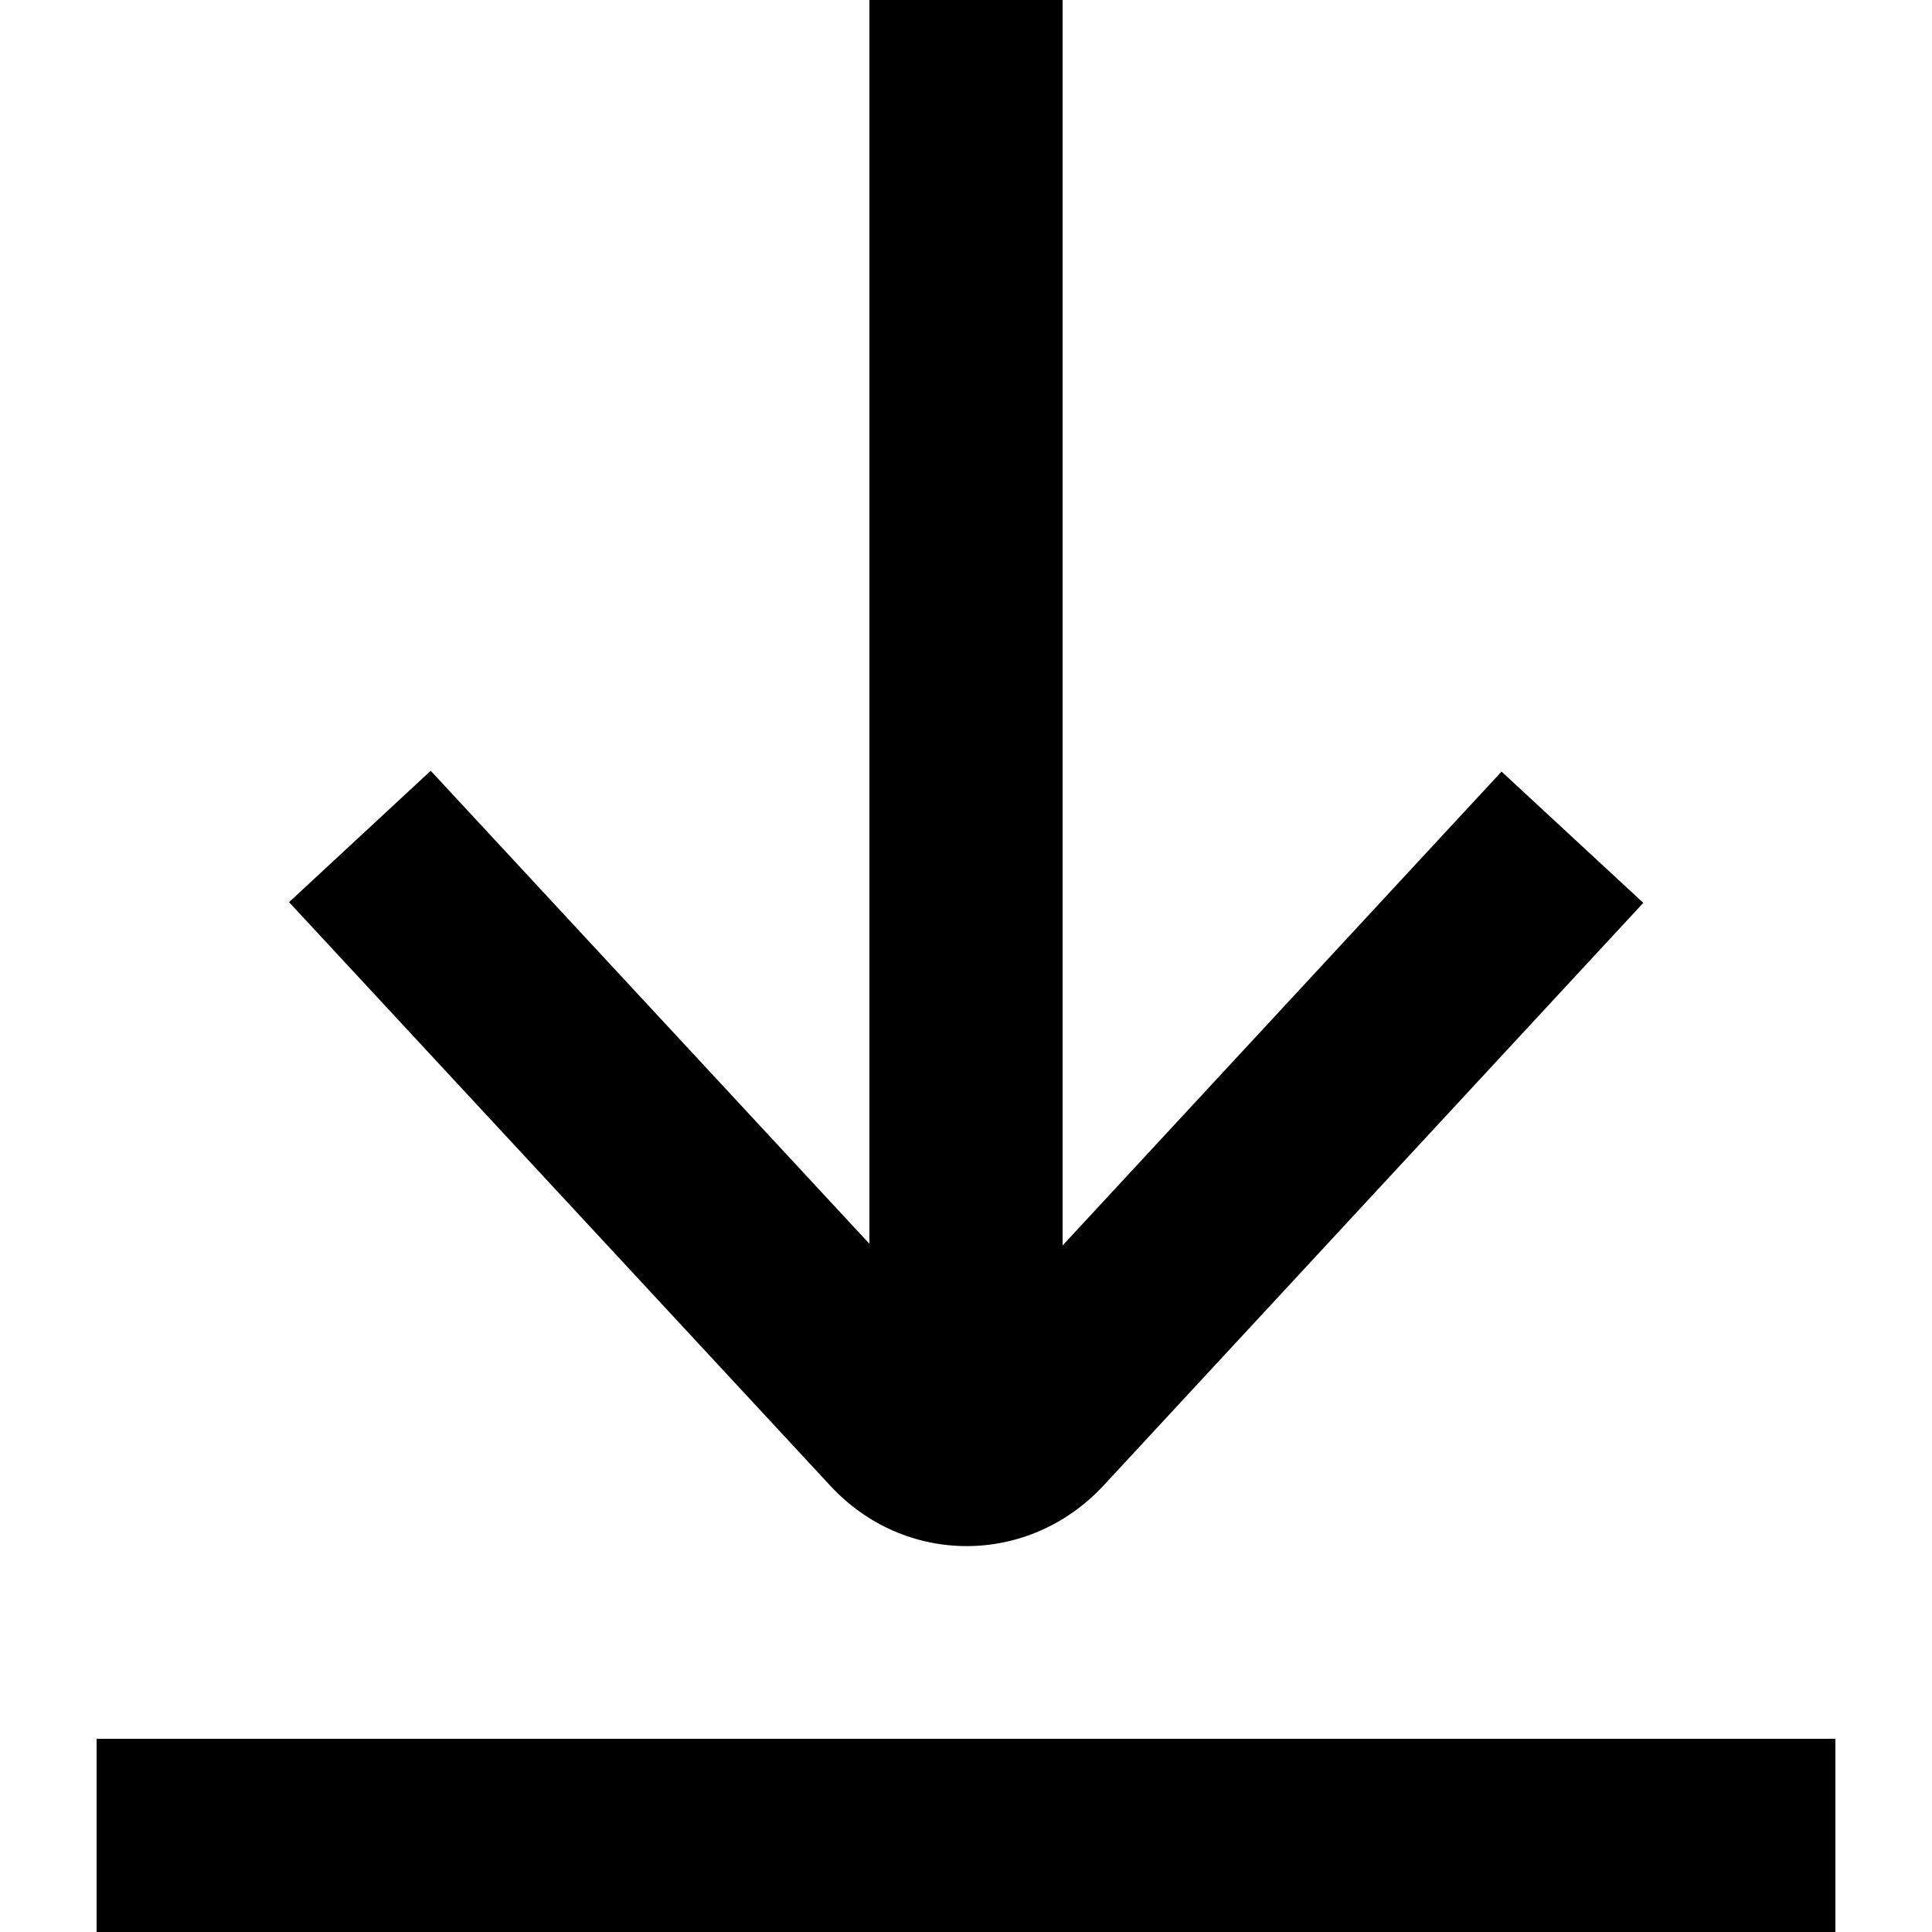
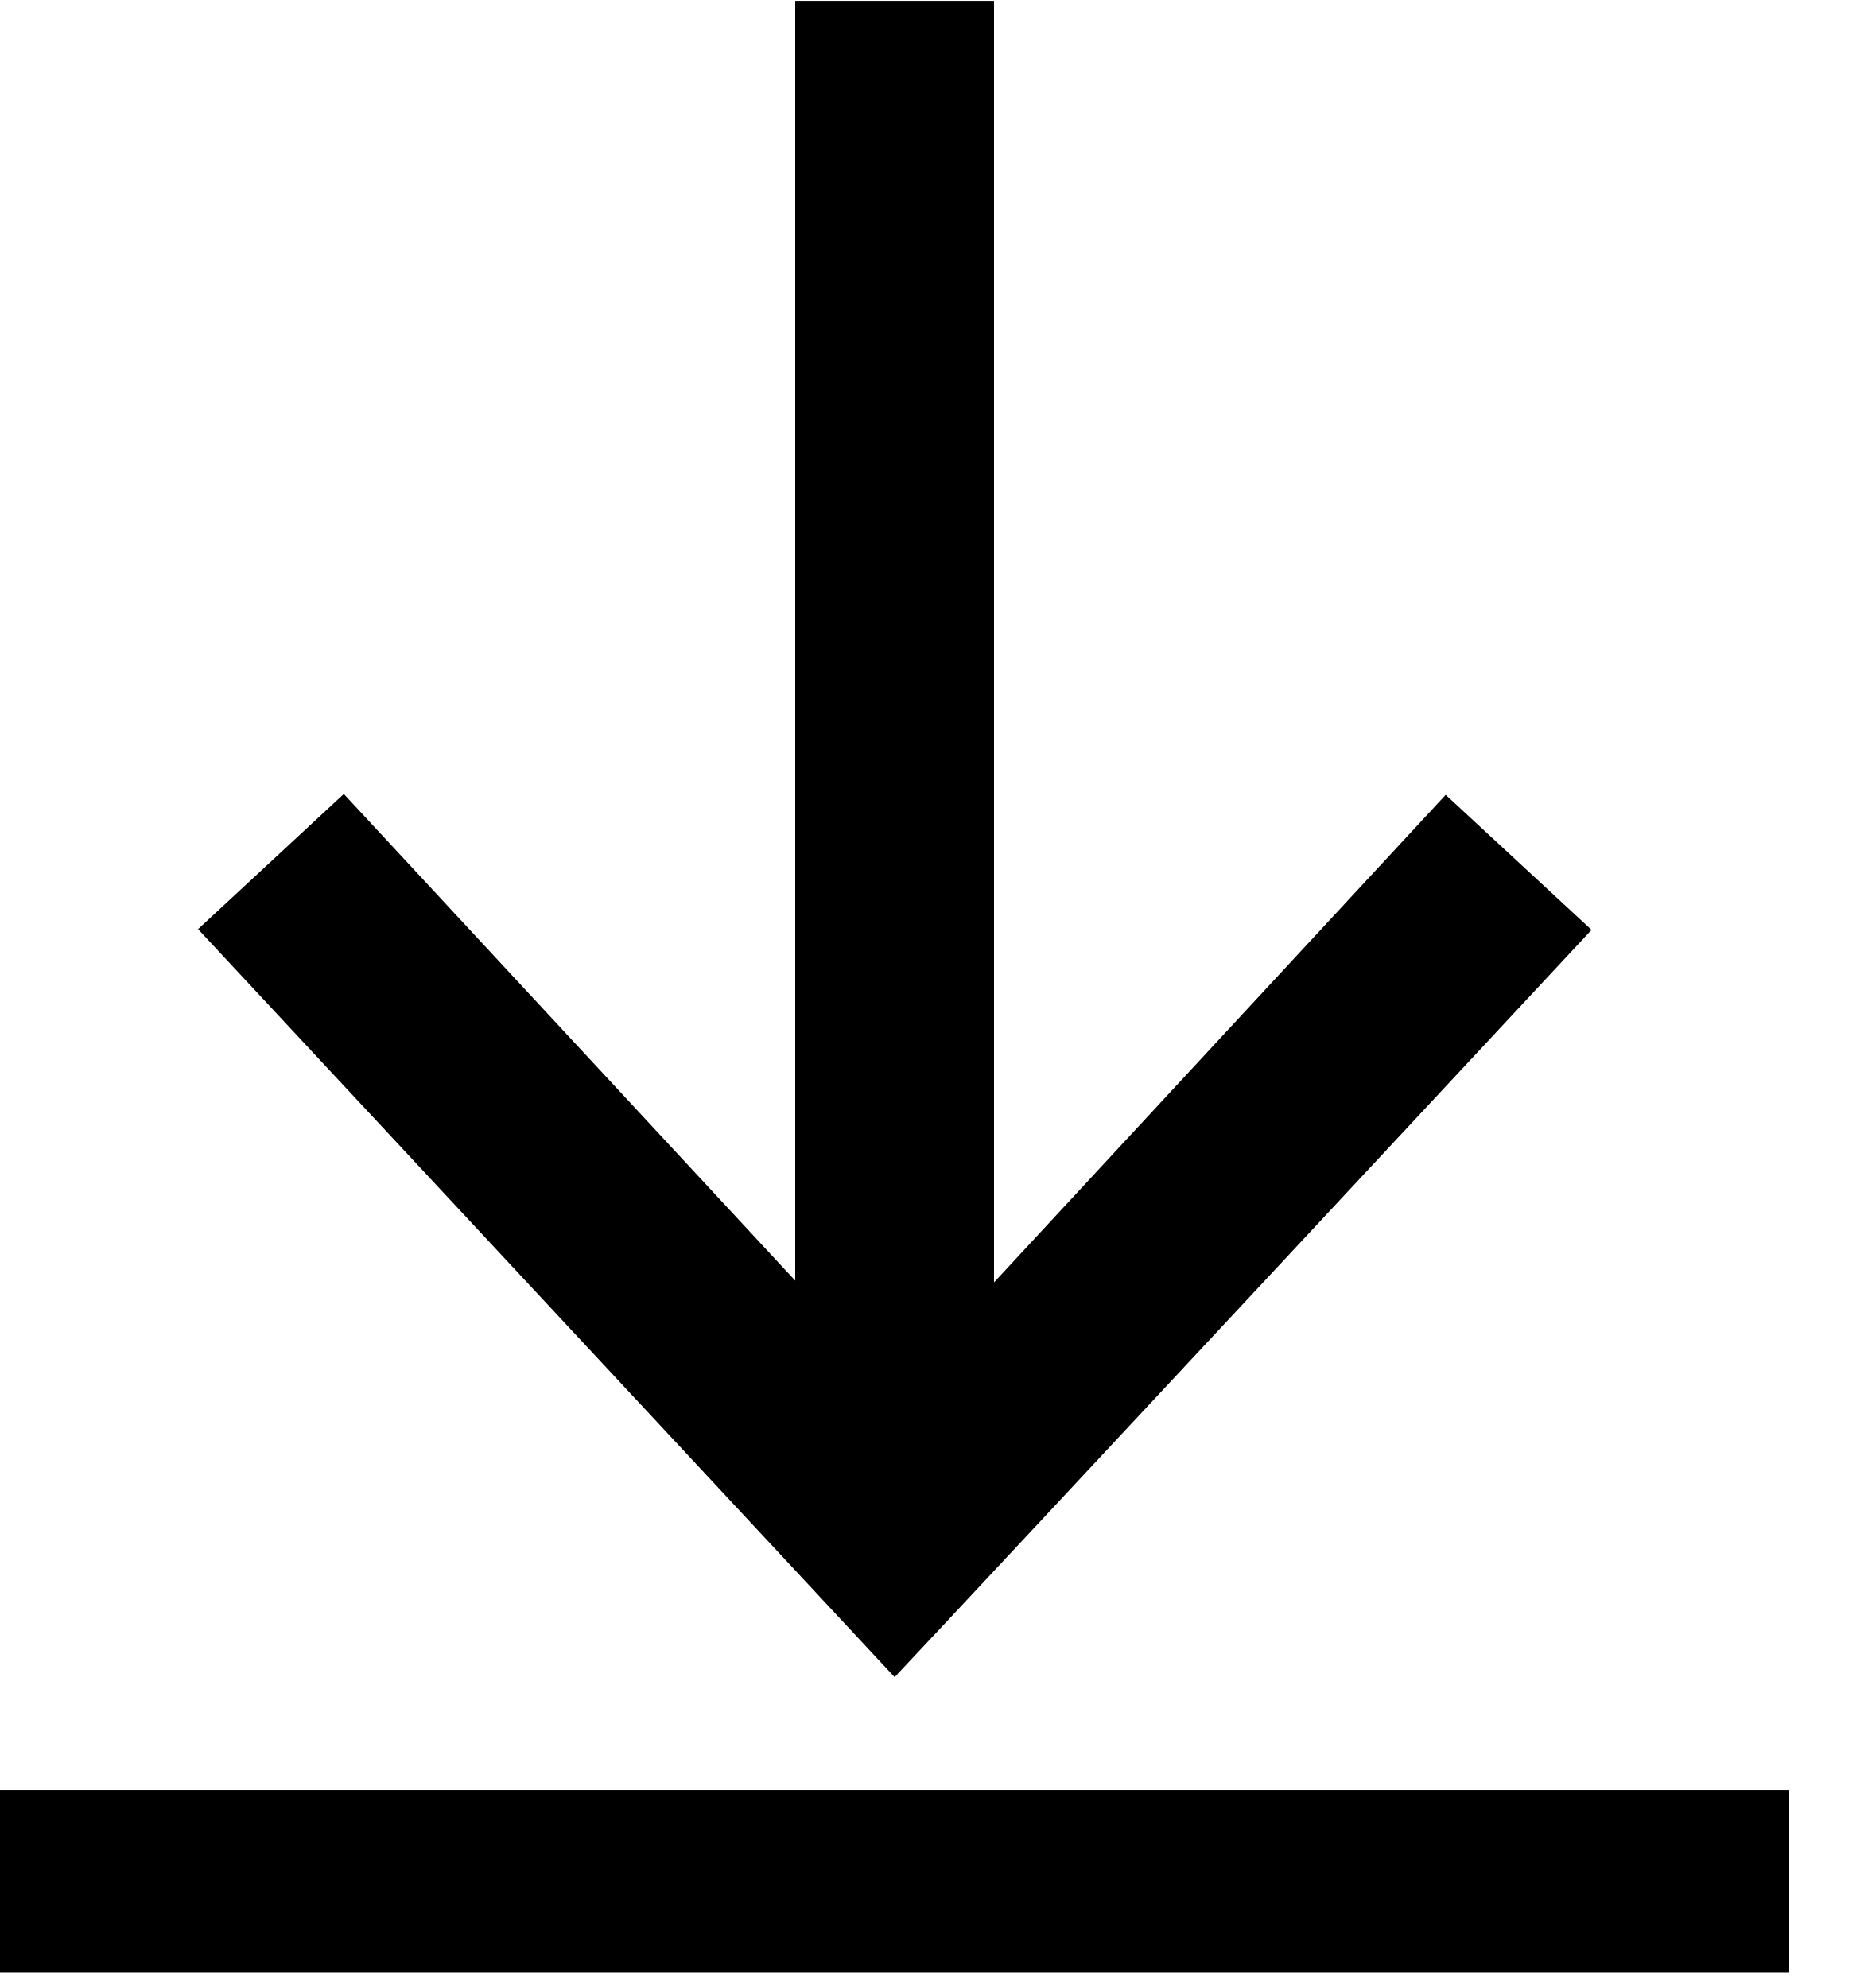
- <svg xmlns="http://www.w3.org/2000/svg" version="1.1" id="Capa_1" x="0px" y="0px" viewBox="0 0 426.667 426.667" style="enable-background:new 0 0 426.667 426.667;" xml:space="preserve">
-   <g>
-     <g>
-       <path d="M331.608,170.397l-118.09,127.479L95.118,170.22l-31.283,29.015L183.413,328.16c16.476,17.764,43.813,17.702,60.331-0.129    l119.164-128.638L331.608,170.397z" />
-     </g>
+ <svg xmlns="http://www.w3.org/2000/svg" width="100%" height="100%" viewBox="0 0 15 16" version="1.1" xml:space="preserve" style="fill-rule:evenodd;clip-rule:evenodd;stroke-linejoin:round;stroke-miterlimit:1.414;">
+   <rect id="Download" x="0" y="0" width="14.4" height="15.875" style="fill:none;" />
+   <clipPath id="_clip1">
+     <rect x="0" y="0" width="14.4" height="15.875" />
+   </clipPath>
+   <g clip-path="url(#_clip1)">
+     <path d="M11.635,6.397l-4.428,4.78l-4.44,-4.787l-1.173,1.088l5.606,6.02c0.761,-0.808 5.609,-6.014 5.609,-6.014l-1.174,-1.087Z" style="fill-rule:nonzero;" />
+     <rect x="6.4" y="0.007" width="1.6" height="11.2" />
+     <rect x="0" y="14.407" width="14.4" height="1.6" />
  </g>
-   <g>
-     <g>
-       <rect x="192" width="42.667" height="298.667" />
-     </g>
-   </g>
-   <g>
-     <g>
-       <rect x="21.333" y="384" width="384" height="42.667" />
-     </g>
-   </g>
-   <g>
- </g>
-   <g>
- </g>
-   <g>
- </g>
-   <g>
- </g>
-   <g>
- </g>
-   <g>
- </g>
-   <g>
- </g>
-   <g>
- </g>
-   <g>
- </g>
-   <g>
- </g>
-   <g>
- </g>
-   <g>
- </g>
-   <g>
- </g>
-   <g>
- </g>
-   <g>
- </g>
</svg>
